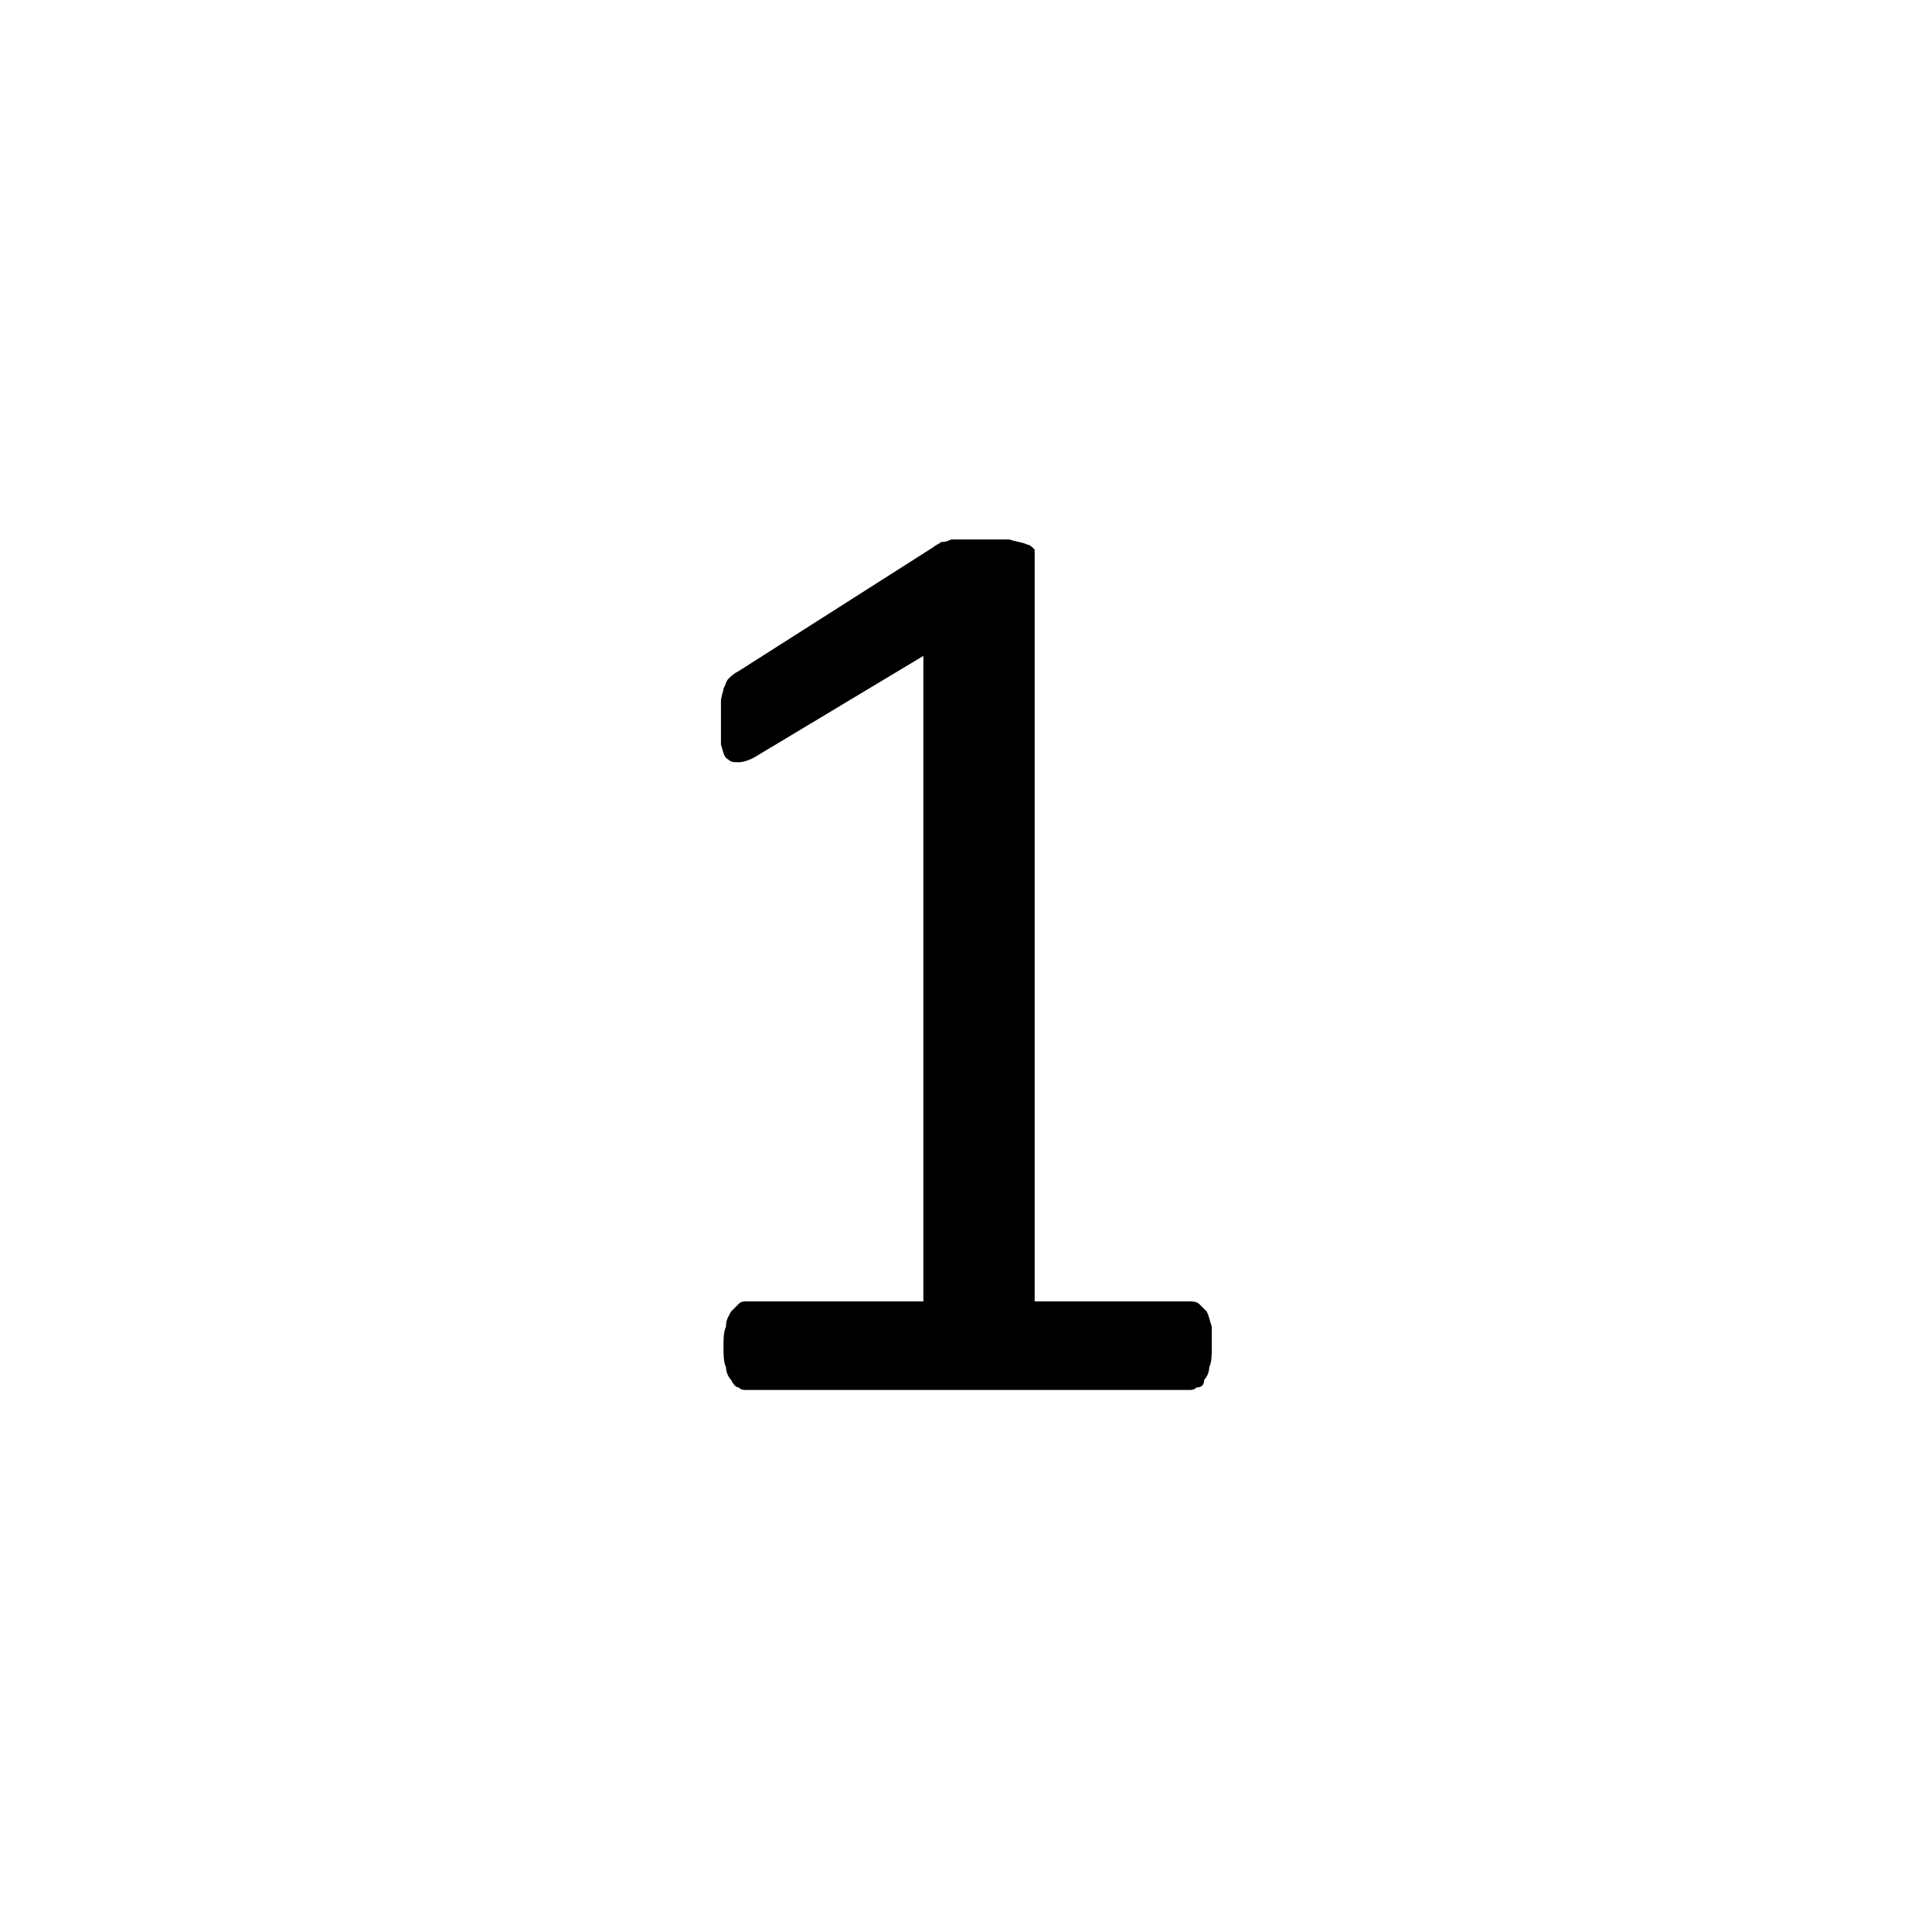
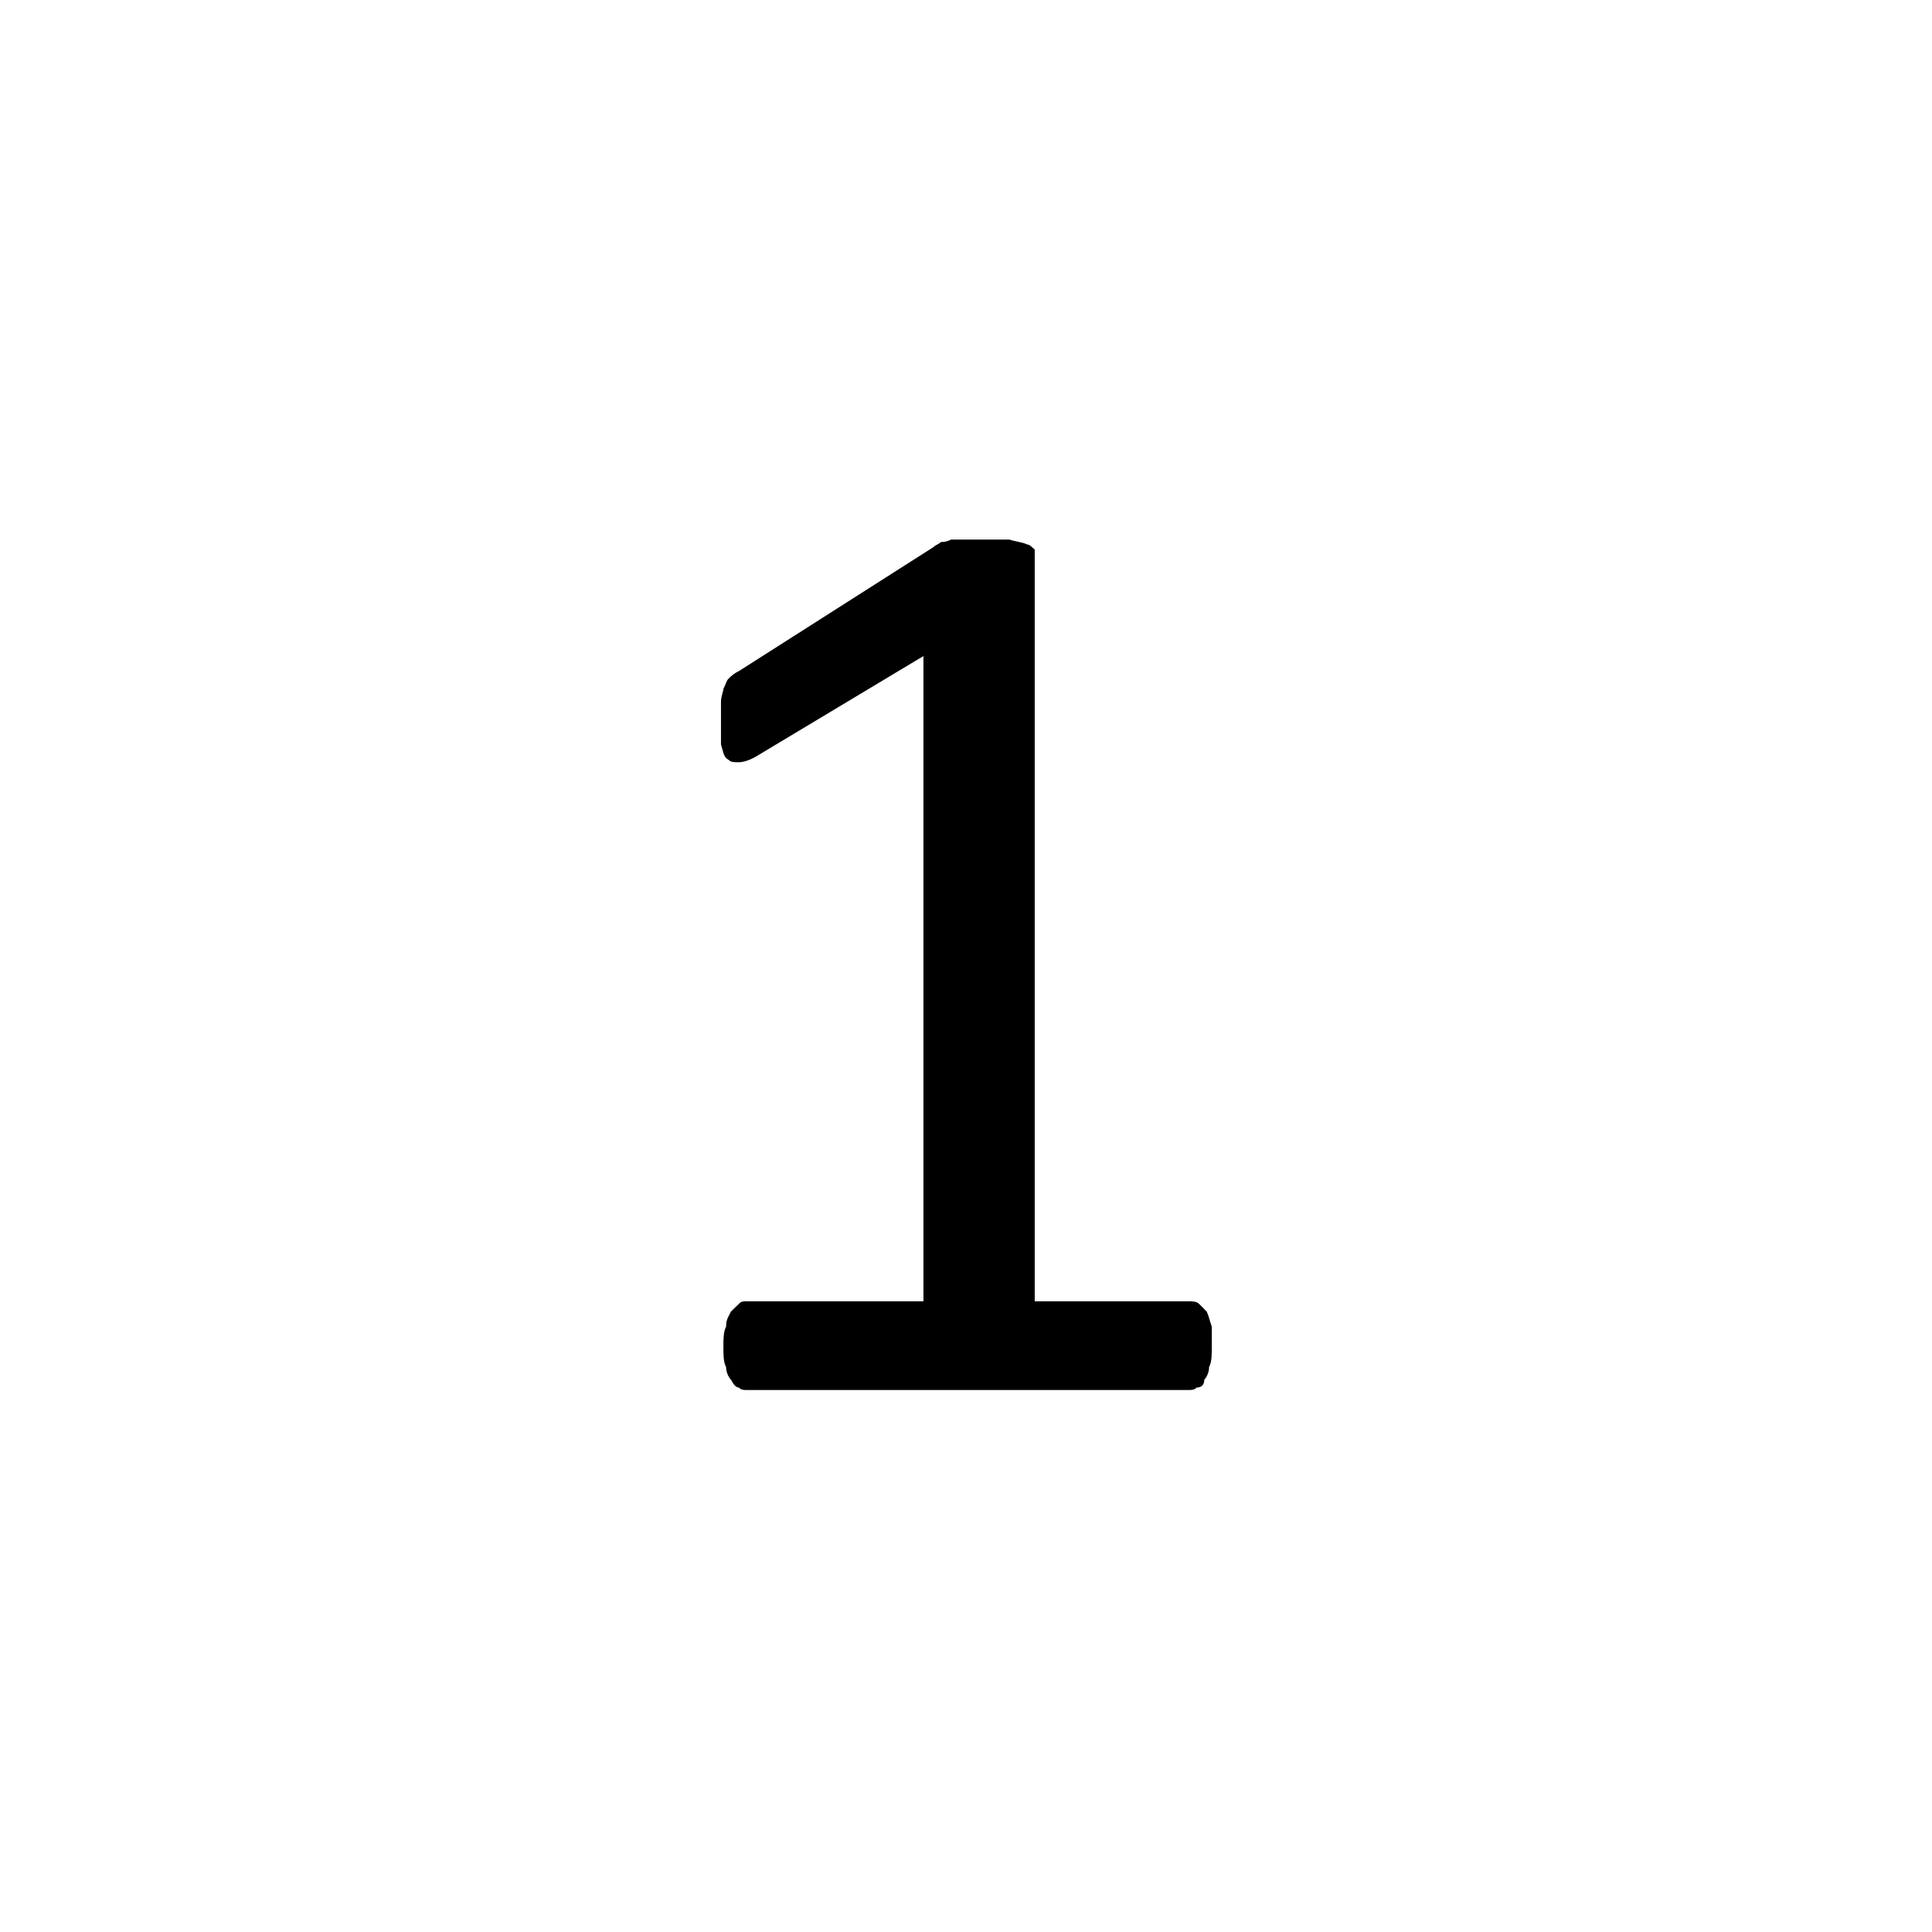
- <svg xmlns="http://www.w3.org/2000/svg" width="100%" height="100%" viewBox="0 0 28 28" version="1.1" xml:space="preserve" style="fill-rule:evenodd;clip-rule:evenodd;stroke-linejoin:round;stroke-miterlimit:2;">
-   <g transform="matrix(0.0366668,0,0,0.0366848,-1.28479,-1.31605)">
-     <g id="CorelEMF">
-       <path d="M514,568C514,571 514,574 513,576C513,578 512,580 511,581C511,583 510,584 508,584C507,585 506,585 505,585L330,585C329,585 328,585 327,584C326,584 325,583 324,581C323,580 322,578 322,576C321,574 321,571 321,568C321,565 321,562 322,560C322,557 323,556 324,554C325,553 326,552 327,551C328,550 329,550 330,550L400,550L400,295L335,334C332,336 329,337 327,337C325,337 324,337 323,336C321,335 321,333 320,330L320,313C320,311 321,309 321,308C322,306 322,305 323,304C324,303 325,302 327,301L404,252C405,251 406,251 407,250C408,250 409,250 411,249L434,249C437,250 439,250 441,251C442,251 443,252 444,253L444,550L505,550C506,550 508,550 509,551C510,552 511,553 512,554C513,556 513,557 514,560L514,568Z" style="fill-rule:nonzero;" />
-     </g>
+ <svg xmlns="http://www.w3.org/2000/svg" width="28pt" height="28pt" viewBox="0 0 28 28" version="1.1">
+   <g id="surface1">
+     <path style=" stroke:none;fill-rule:nonzero;fill:rgb(0%,0%,0%);fill-opacity:1;" d="M 17.562 19.52 C 17.562 19.633 17.562 19.742 17.523 19.812 C 17.523 19.887 17.488 19.961 17.453 19.996 C 17.453 20.07 17.414 20.109 17.344 20.109 C 17.305 20.145 17.27 20.145 17.23 20.145 L 10.816 20.145 C 10.777 20.145 10.742 20.145 10.707 20.109 C 10.668 20.109 10.633 20.07 10.594 19.996 C 10.559 19.961 10.523 19.887 10.523 19.812 C 10.484 19.742 10.484 19.633 10.484 19.52 C 10.484 19.41 10.484 19.301 10.523 19.227 C 10.523 19.117 10.559 19.082 10.594 19.008 C 10.633 18.969 10.668 18.934 10.707 18.898 C 10.742 18.859 10.777 18.859 10.816 18.859 L 13.383 18.859 L 13.383 9.508 L 11 10.938 C 10.887 11.012 10.777 11.047 10.707 11.047 C 10.633 11.047 10.594 11.047 10.559 11.012 C 10.484 10.973 10.484 10.898 10.449 10.789 L 10.449 10.168 C 10.449 10.094 10.484 10.02 10.484 9.984 C 10.523 9.91 10.523 9.871 10.559 9.836 C 10.594 9.801 10.633 9.762 10.707 9.727 L 13.527 7.93 C 13.566 7.891 13.602 7.891 13.637 7.855 C 13.676 7.855 13.711 7.855 13.785 7.82 L 14.629 7.82 C 14.738 7.855 14.812 7.855 14.887 7.891 C 14.922 7.891 14.957 7.93 14.996 7.965 L 14.996 18.859 L 17.23 18.859 C 17.27 18.859 17.344 18.859 17.379 18.898 C 17.414 18.934 17.453 18.969 17.488 19.008 C 17.523 19.082 17.523 19.117 17.562 19.227 Z M 17.562 19.52 " />
  </g>
</svg>
